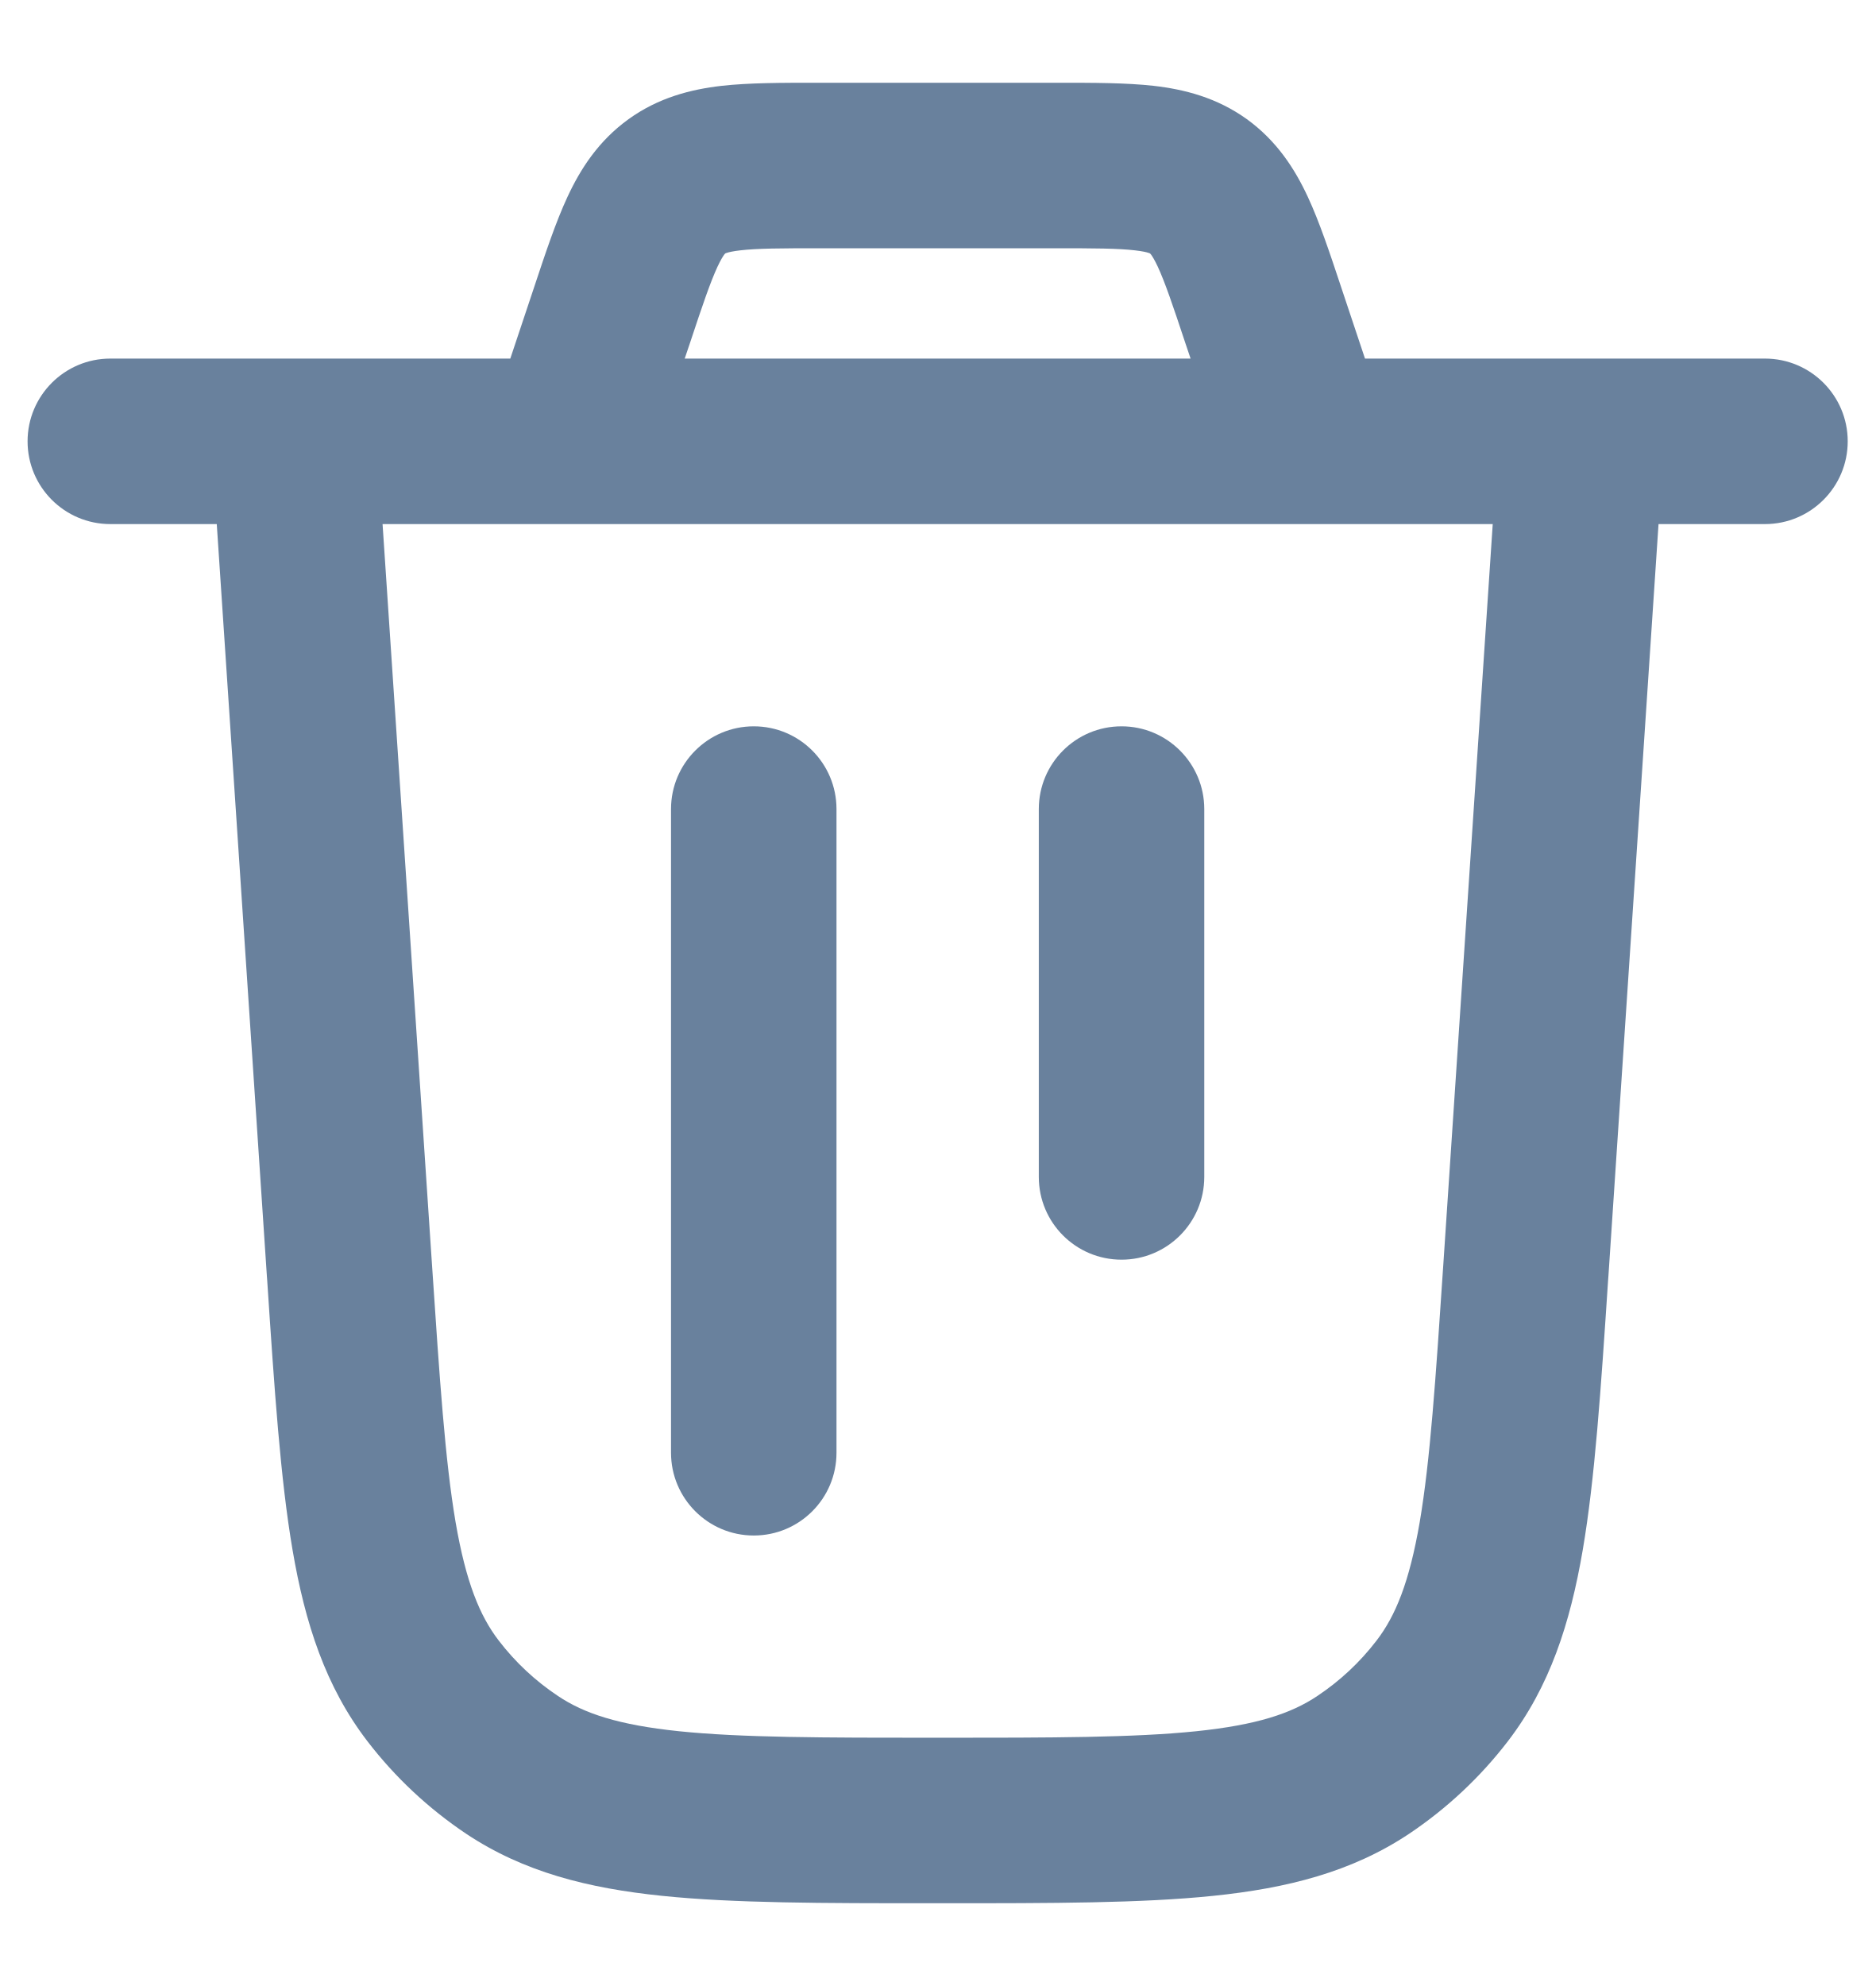
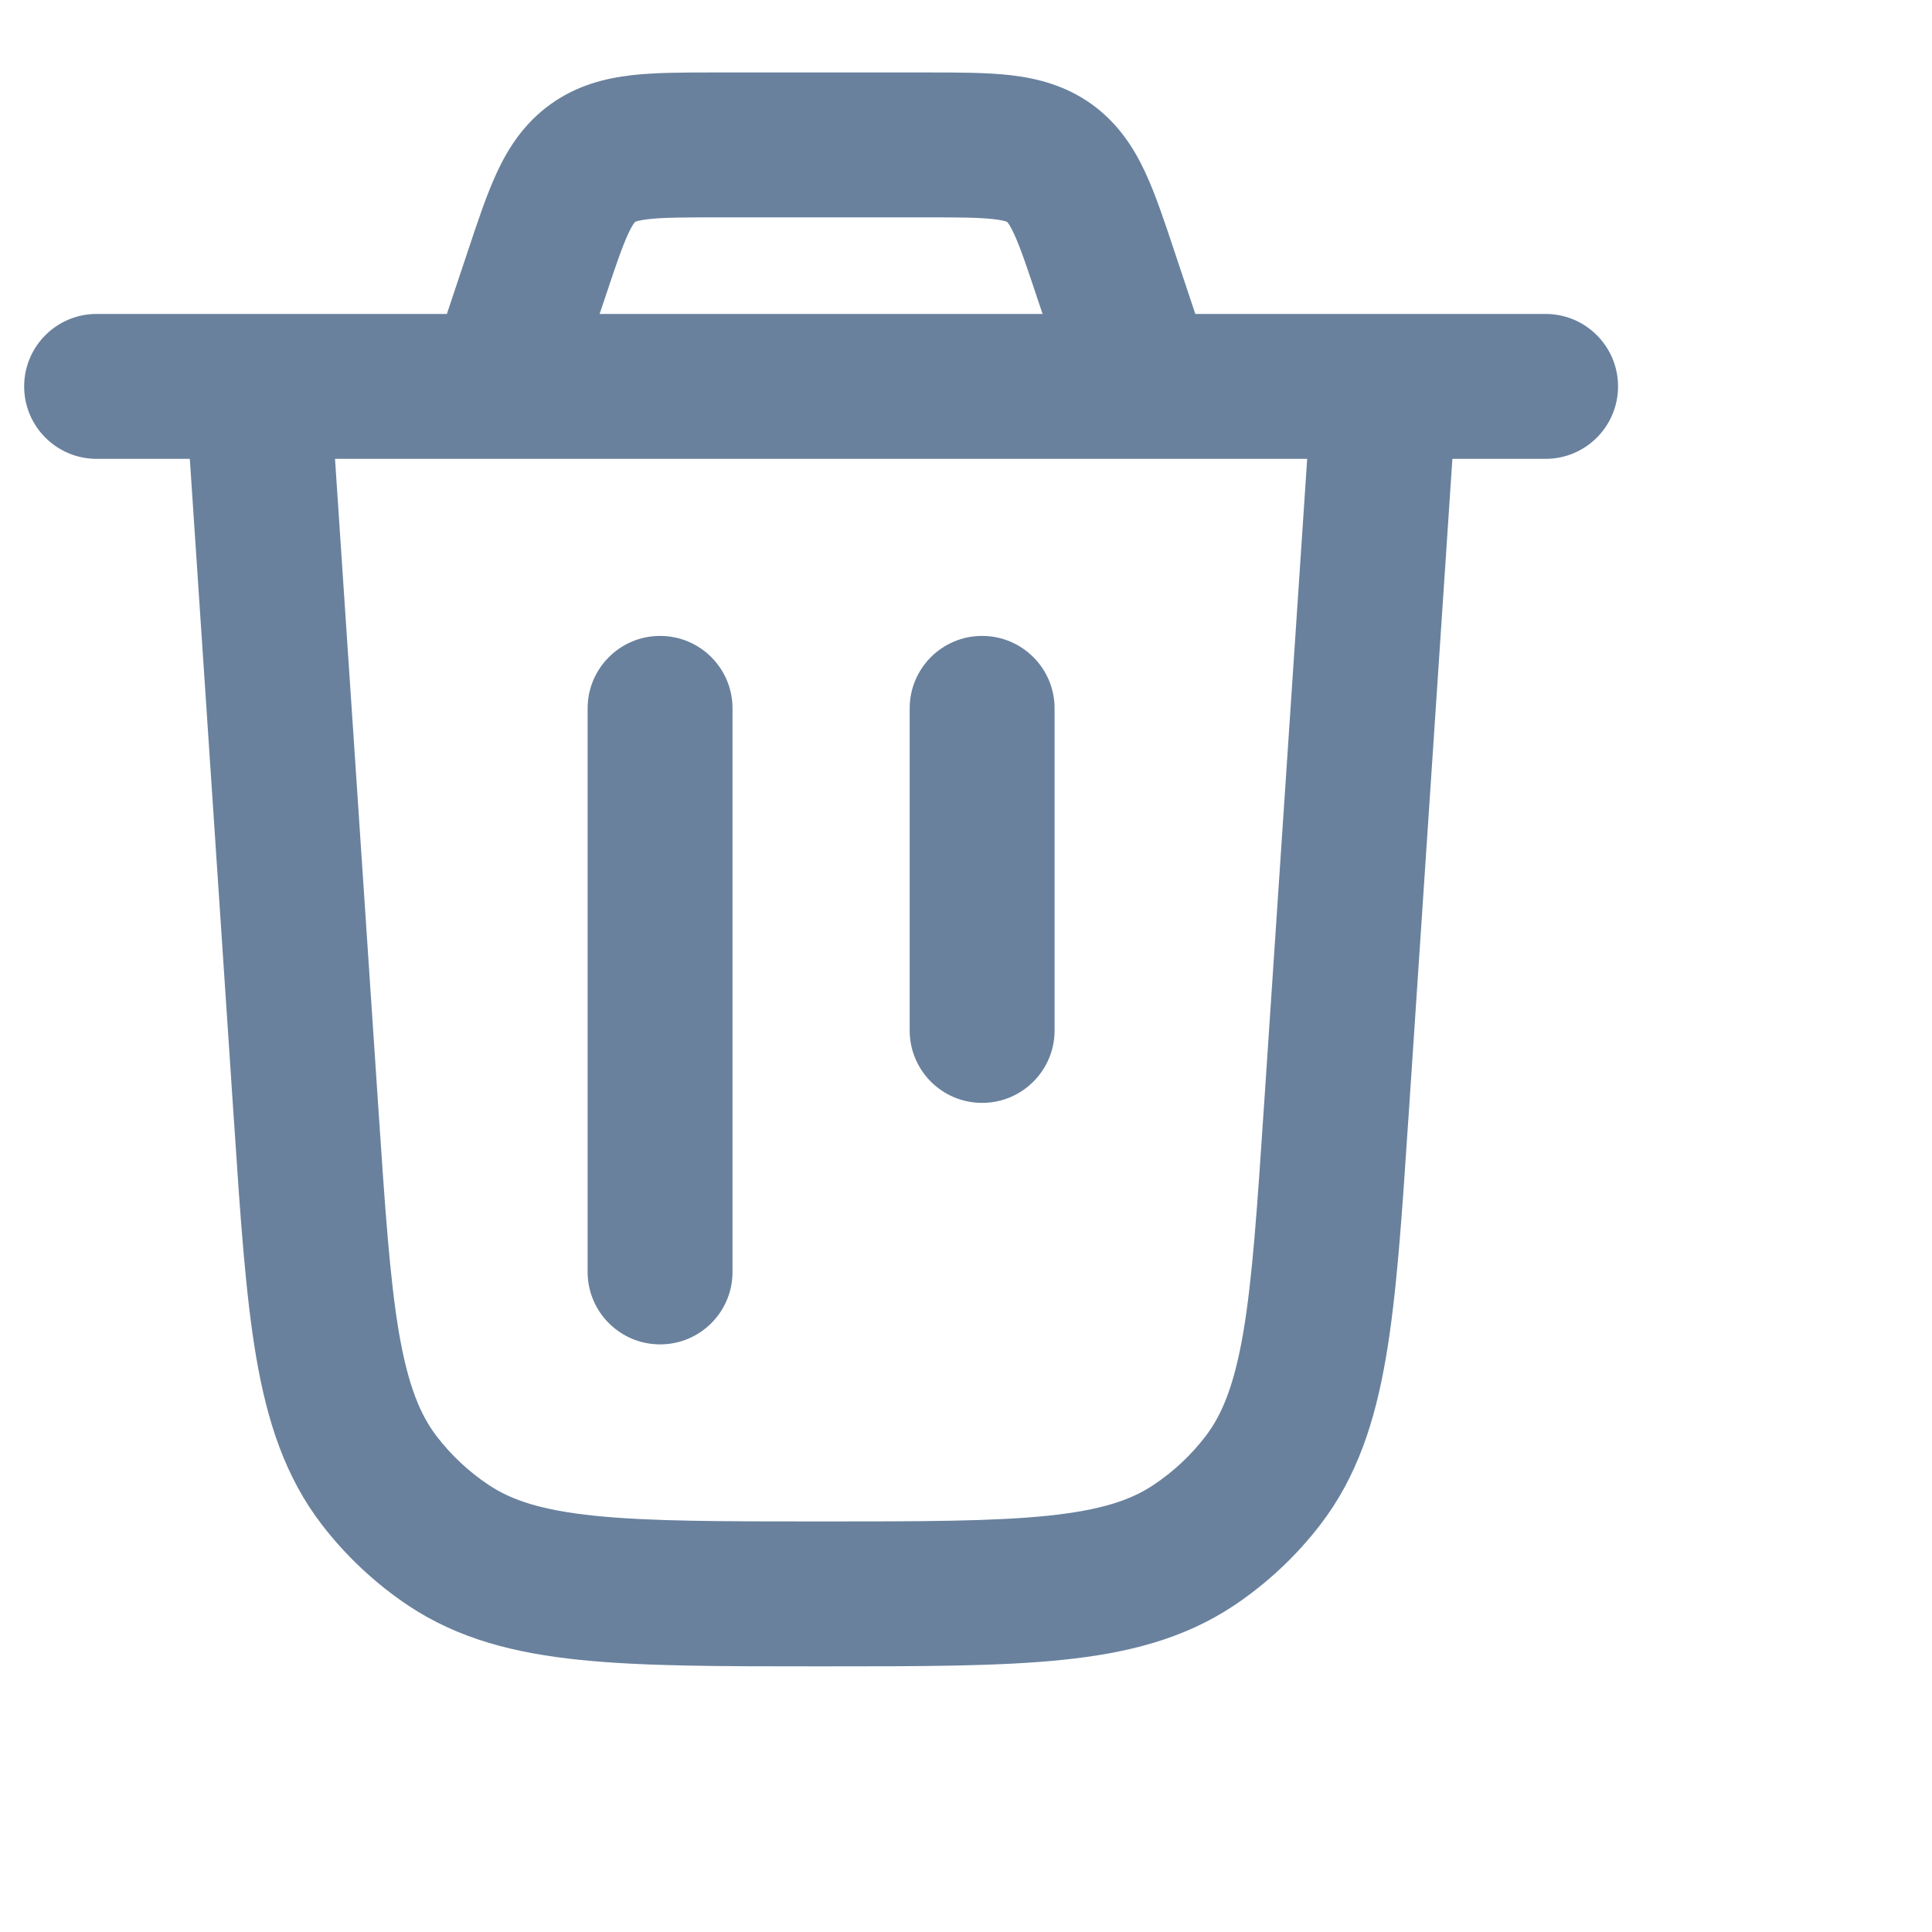
- <svg xmlns="http://www.w3.org/2000/svg" viewBox="0 0 17 18" fill="none">
+ <svg xmlns="http://www.w3.org/2000/svg" width="20" height="20" viewBox="0 0 20 20" fill="none">
  <path fill-rule="evenodd" clip-rule="evenodd" d="M7.406 0.75L7.442 0.75H9.558L9.594 0.75C9.911 0.75 10.209 0.75 10.459 0.778C10.737 0.81 11.03 0.884 11.303 1.08C11.575 1.277 11.738 1.531 11.856 1.785C11.962 2.013 12.056 2.296 12.156 2.597L12.167 2.63L12.374 3.25H14.333H16C16.414 3.25 16.75 3.586 16.75 4C16.75 4.414 16.414 4.75 16 4.75H15.035L14.581 11.561L14.578 11.601C14.512 12.598 14.458 13.404 14.348 14.048C14.234 14.714 14.049 15.287 13.669 15.782C13.418 16.109 13.115 16.392 12.773 16.621C12.253 16.967 11.669 17.114 10.997 17.183C10.347 17.25 9.54 17.25 8.541 17.25H8.541H8.5H8.459H8.459C7.46 17.25 6.653 17.25 6.003 17.183C5.33 17.114 4.747 16.967 4.227 16.621C3.885 16.392 3.582 16.109 3.331 15.782C2.951 15.287 2.766 14.714 2.652 14.048C2.542 13.404 2.488 12.599 2.422 11.601L2.419 11.561L1.965 4.75H1C0.586 4.75 0.25 4.414 0.25 4C0.25 3.586 0.586 3.25 1 3.25H2.667H4.626L4.833 2.63L4.844 2.597C4.944 2.296 5.038 2.013 5.144 1.785C5.262 1.531 5.425 1.277 5.698 1.08C5.97 0.884 6.263 0.81 6.541 0.778C6.791 0.75 7.089 0.75 7.406 0.75ZM6.207 3.25H10.793L10.744 3.105C10.629 2.758 10.561 2.559 10.496 2.418C10.466 2.354 10.446 2.323 10.435 2.308C10.43 2.301 10.427 2.299 10.426 2.298L10.425 2.297L10.424 2.297C10.424 2.296 10.42 2.294 10.412 2.292C10.395 2.286 10.358 2.277 10.289 2.269C10.134 2.251 9.924 2.25 9.558 2.25H7.442C7.076 2.25 6.866 2.251 6.711 2.269C6.642 2.277 6.605 2.286 6.588 2.292C6.58 2.294 6.576 2.296 6.576 2.297L6.575 2.297L6.574 2.298C6.573 2.299 6.57 2.301 6.565 2.308C6.554 2.323 6.534 2.354 6.504 2.418C6.439 2.559 6.371 2.758 6.256 3.105L6.207 3.25ZM3.468 4.75L3.916 11.461C3.986 12.508 4.035 13.237 4.13 13.796C4.224 14.341 4.349 14.645 4.521 14.869C4.672 15.066 4.853 15.235 5.059 15.372C5.295 15.53 5.606 15.634 6.156 15.691C6.72 15.749 7.451 15.75 8.5 15.75C9.549 15.75 10.28 15.749 10.844 15.691C11.394 15.634 11.705 15.53 11.941 15.372C12.147 15.235 12.328 15.066 12.479 14.869C12.651 14.645 12.776 14.341 12.87 13.796C12.965 13.237 13.014 12.508 13.084 11.461L13.532 4.75H11.833H5.167H3.468ZM6.833 6.583C7.248 6.583 7.583 6.919 7.583 7.333V13.167C7.583 13.581 7.248 13.917 6.833 13.917C6.419 13.917 6.083 13.581 6.083 13.167V7.333C6.083 6.919 6.419 6.583 6.833 6.583ZM10.917 7.333C10.917 6.919 10.581 6.583 10.167 6.583C9.752 6.583 9.417 6.919 9.417 7.333V10.667C9.417 11.081 9.752 11.417 10.167 11.417C10.581 11.417 10.917 11.081 10.917 10.667V7.333Z" fill="#69819D" />
</svg>
